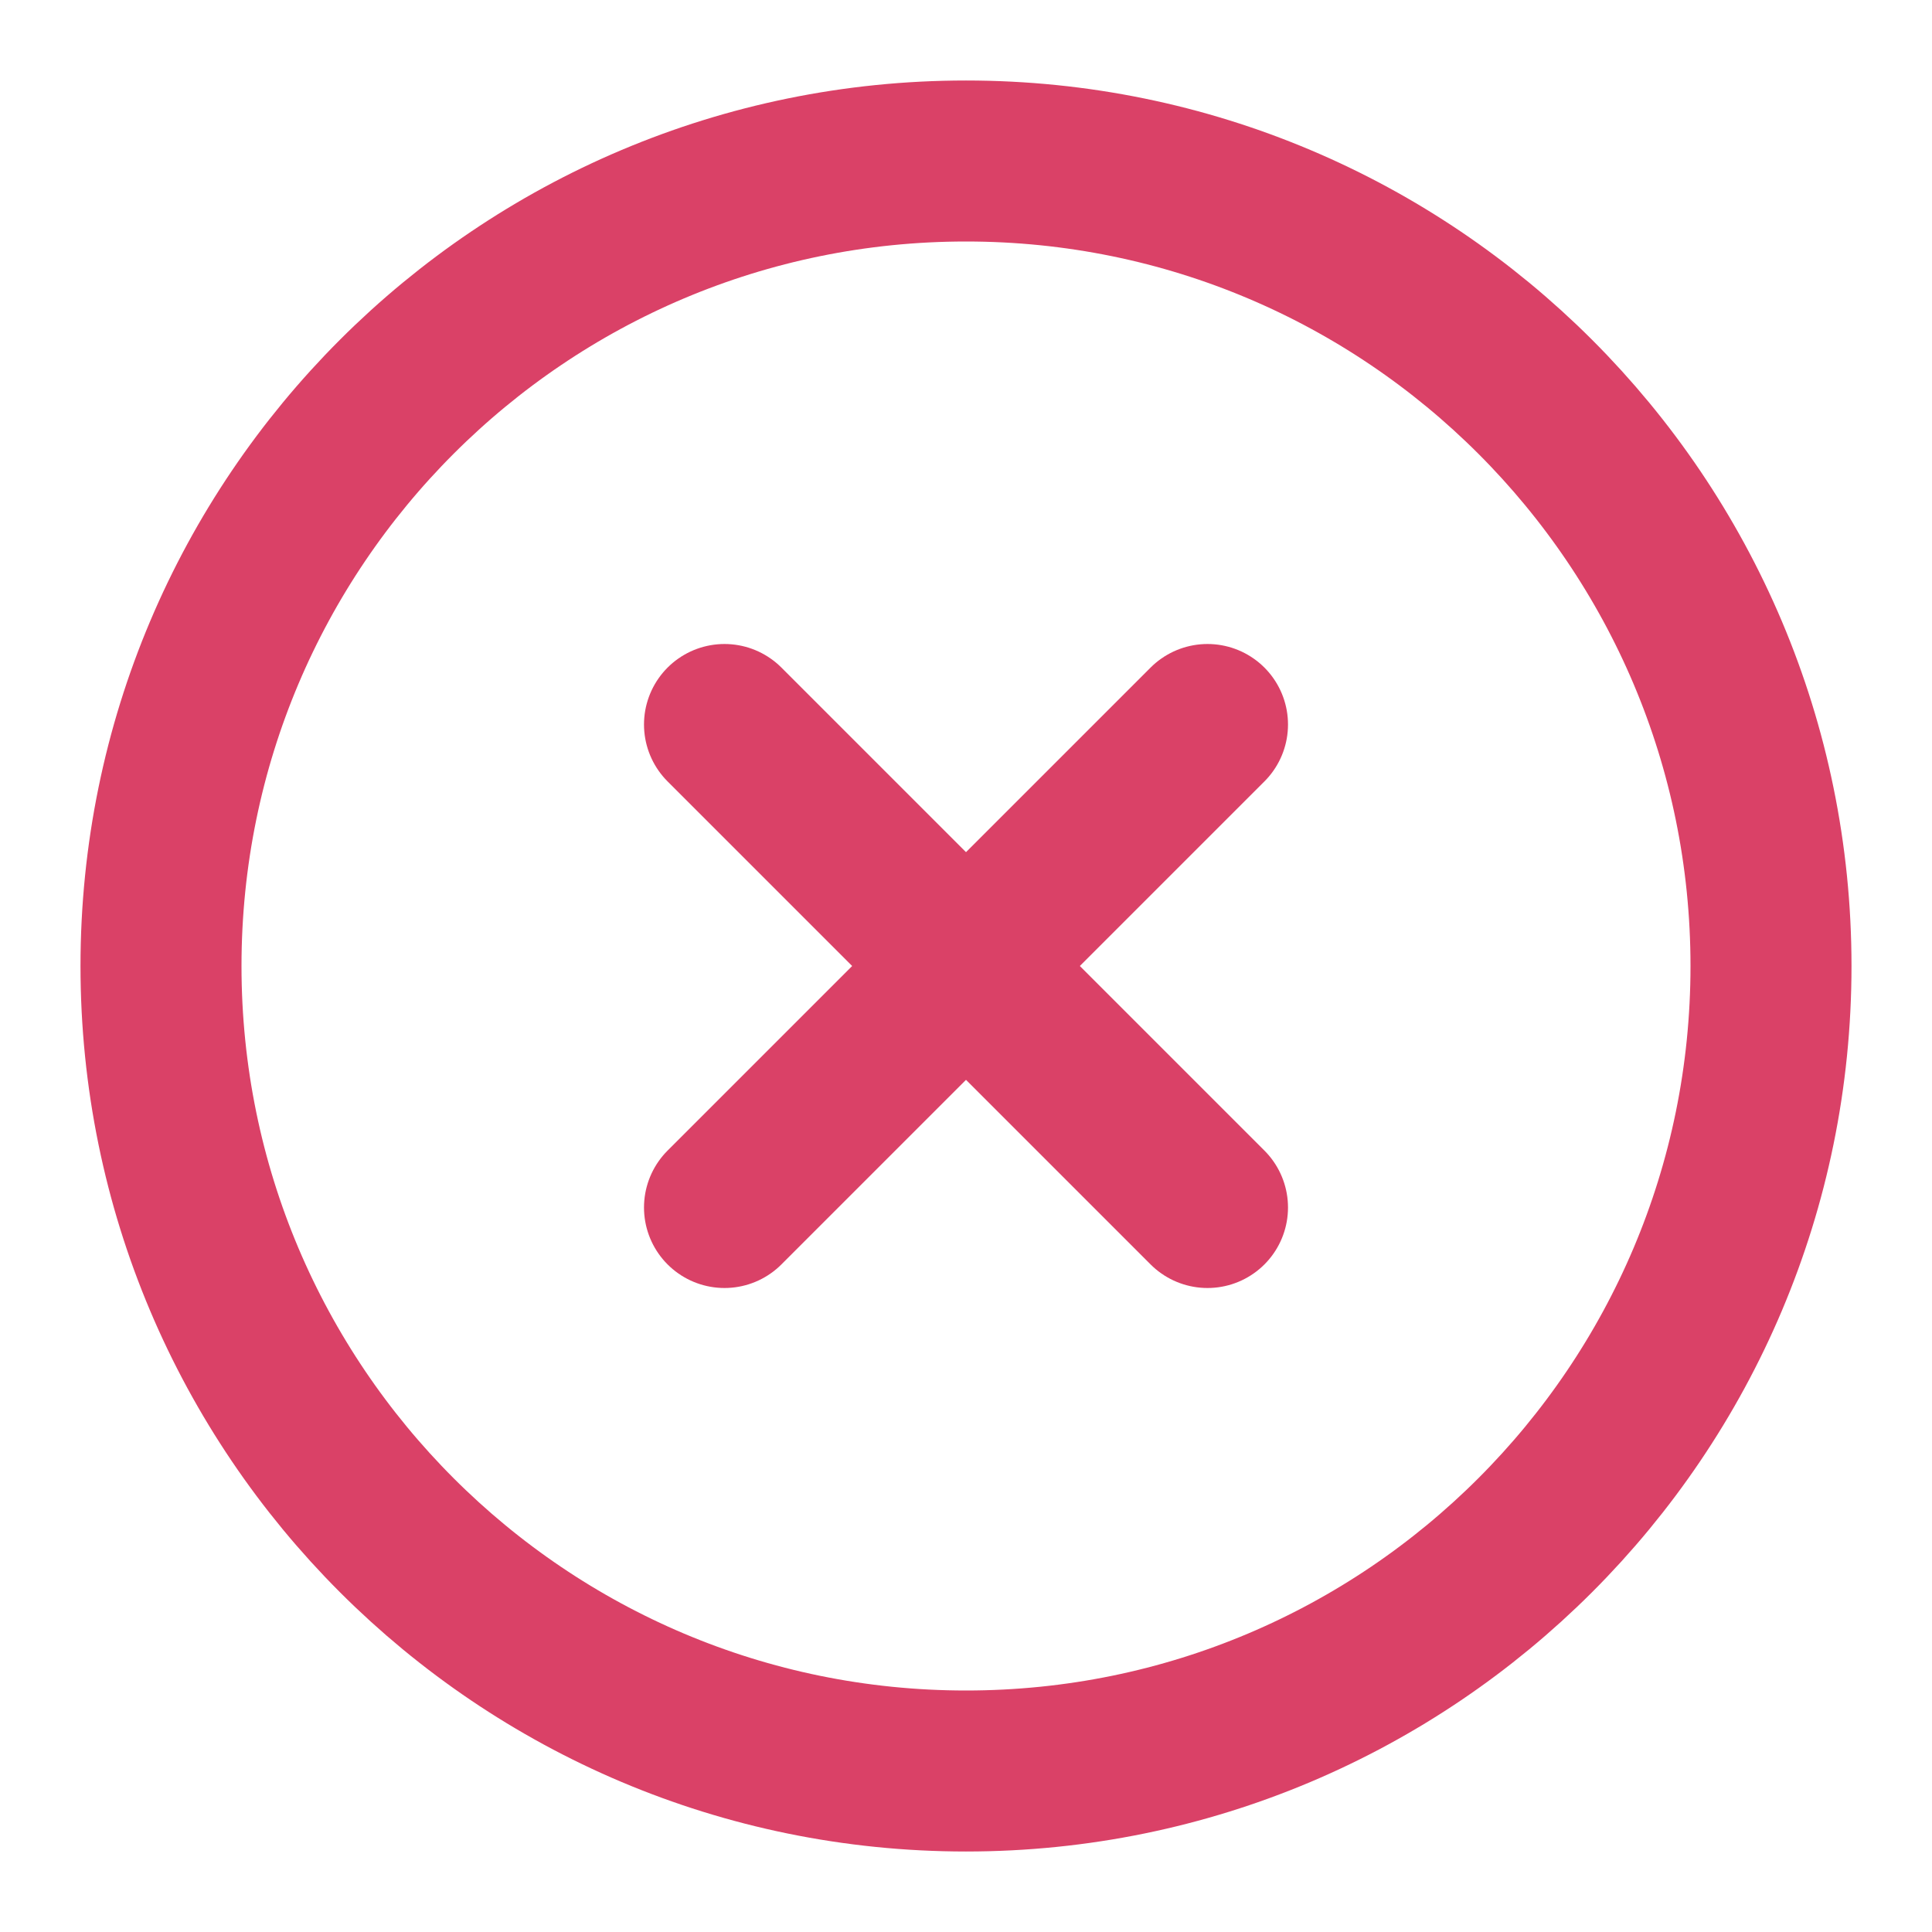
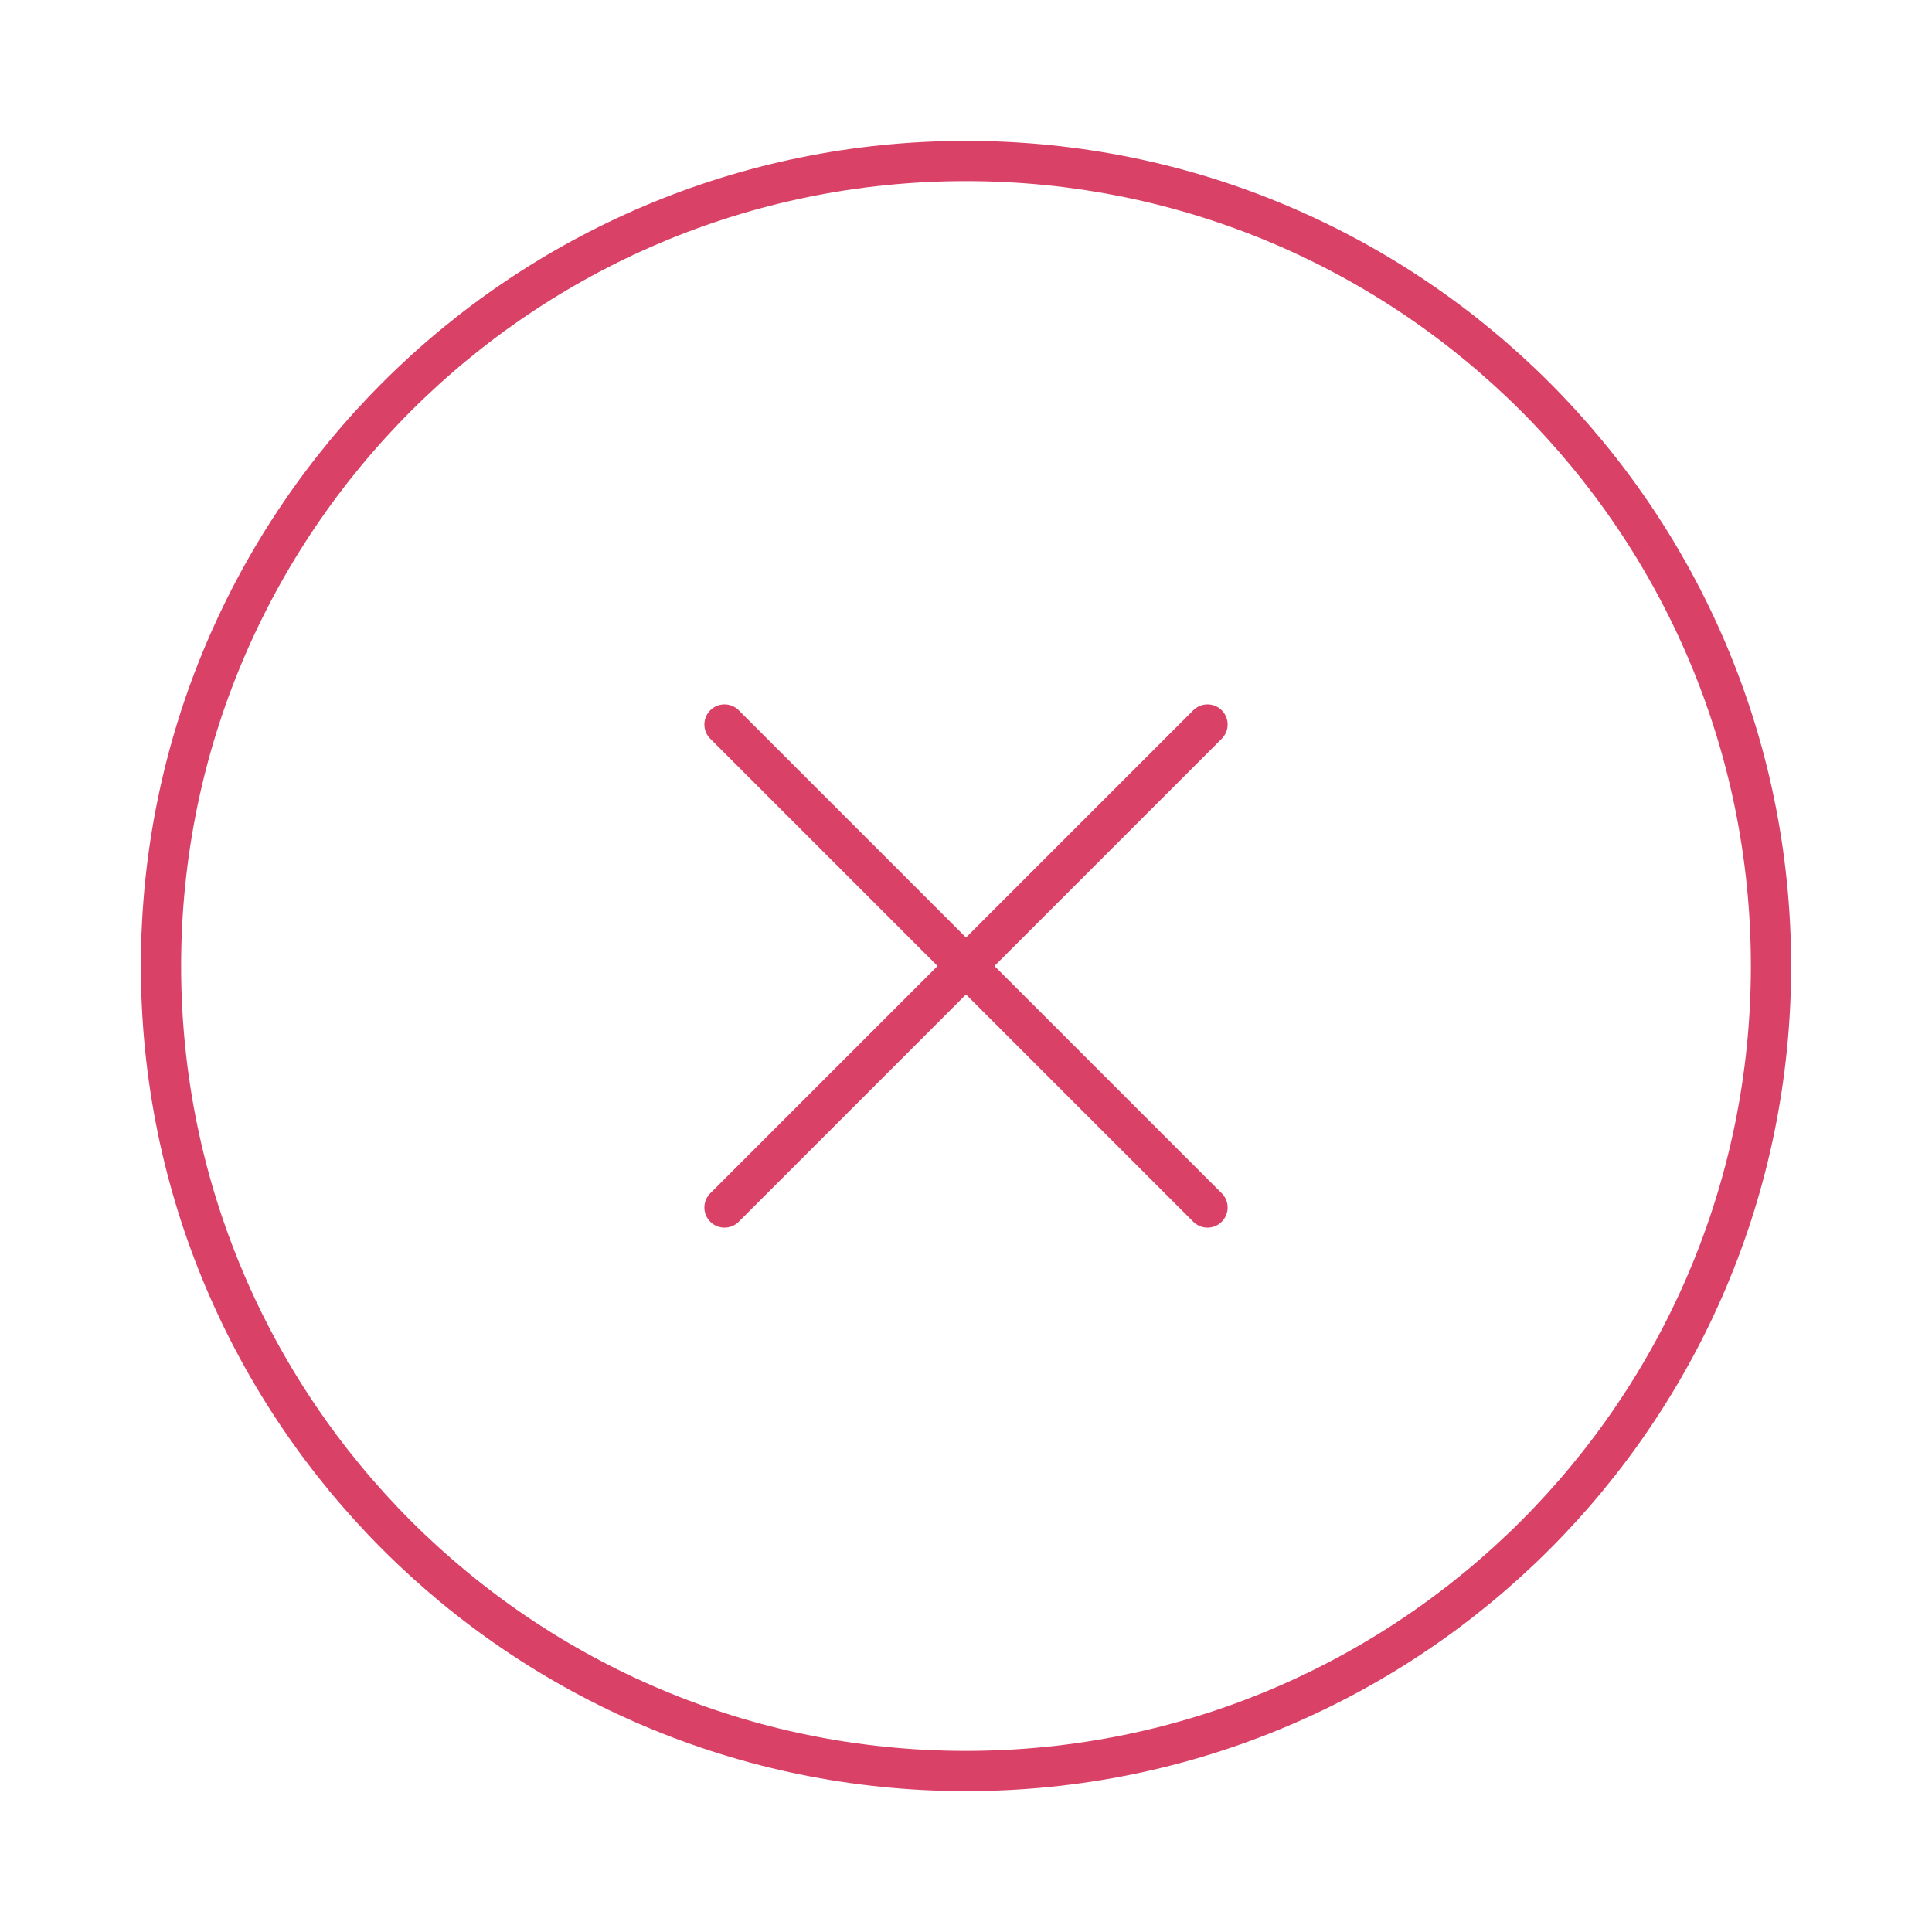
- <svg xmlns="http://www.w3.org/2000/svg" viewBox="0 0 24 24" fill="none" stroke="#da4167" stroke-width="2" stroke-linecap="round" stroke-linejoin="round" class="feather feather-x-circle">
+ <svg xmlns="http://www.w3.org/2000/svg" viewBox="0 0 24 24" fill="none" stroke="#da4167" stroke-width=".5" stroke-linecap="round" stroke-linejoin="round" class="feather feather-x-circle">
  <circle cx="12" cy="12" r="10" />
  <line x1="15" y1="9" x2="9" y2="15" />
  <line x1="9" y1="9" x2="15" y2="15" />
</svg>
